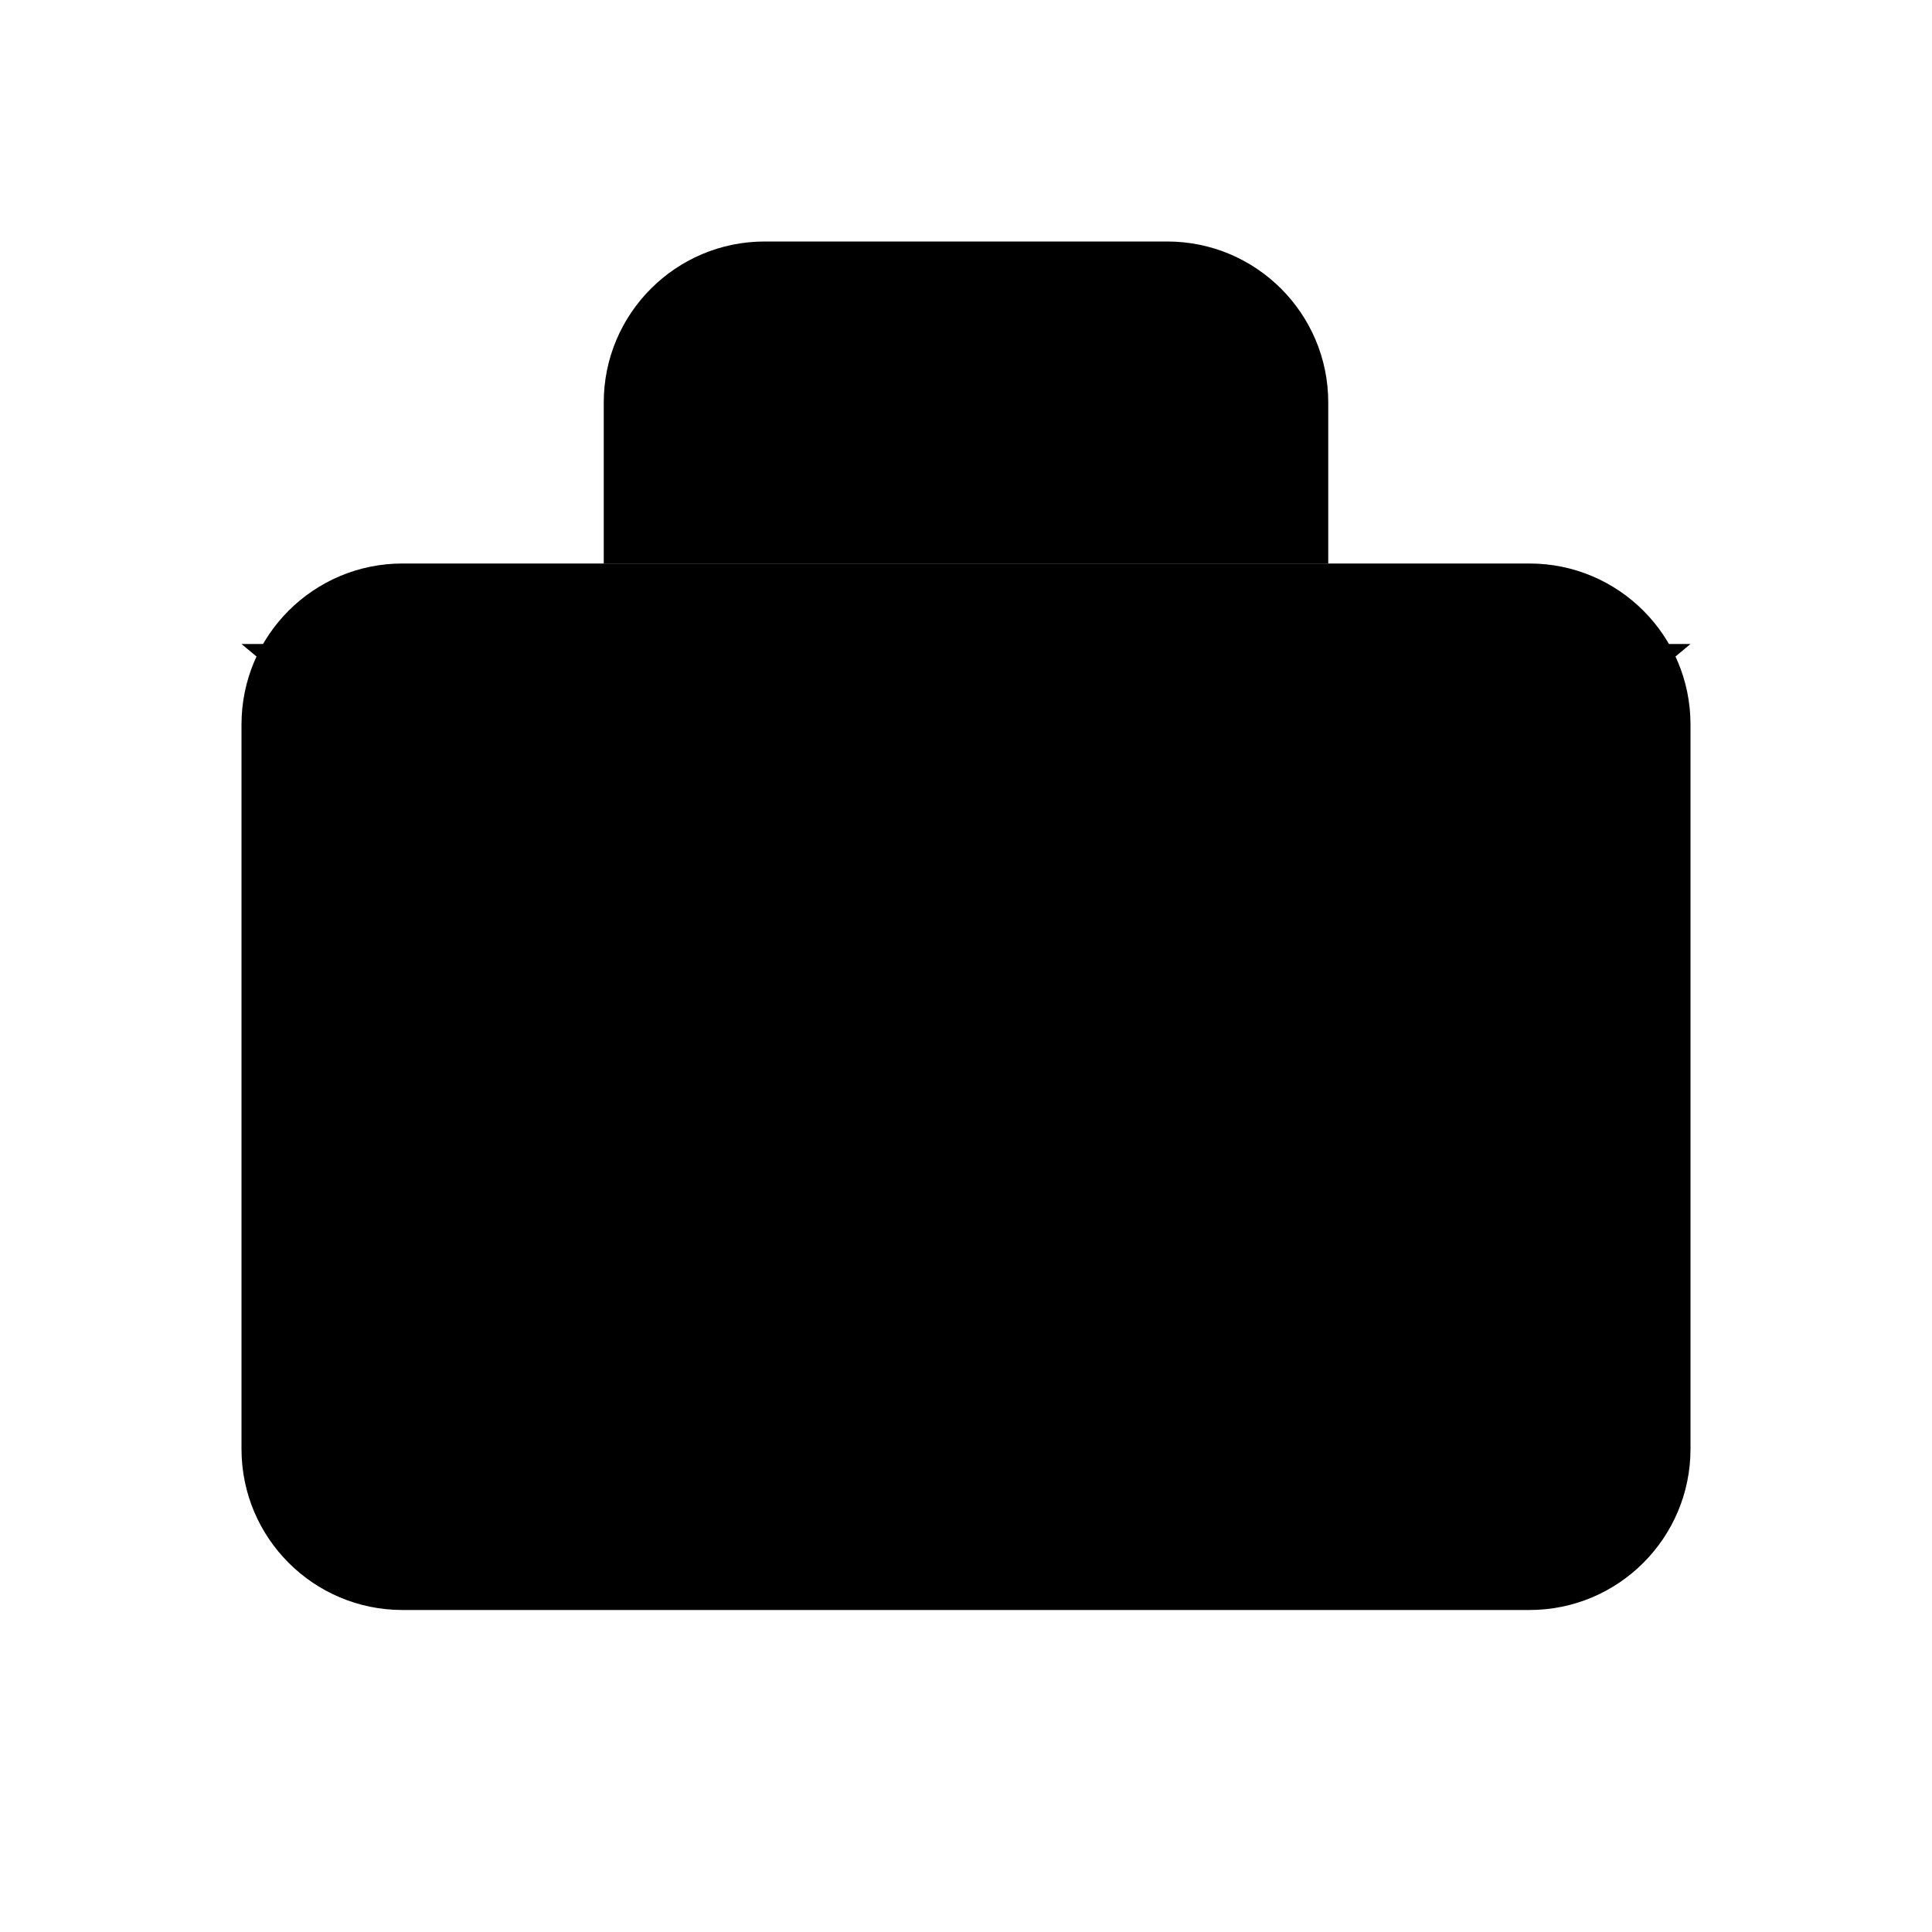
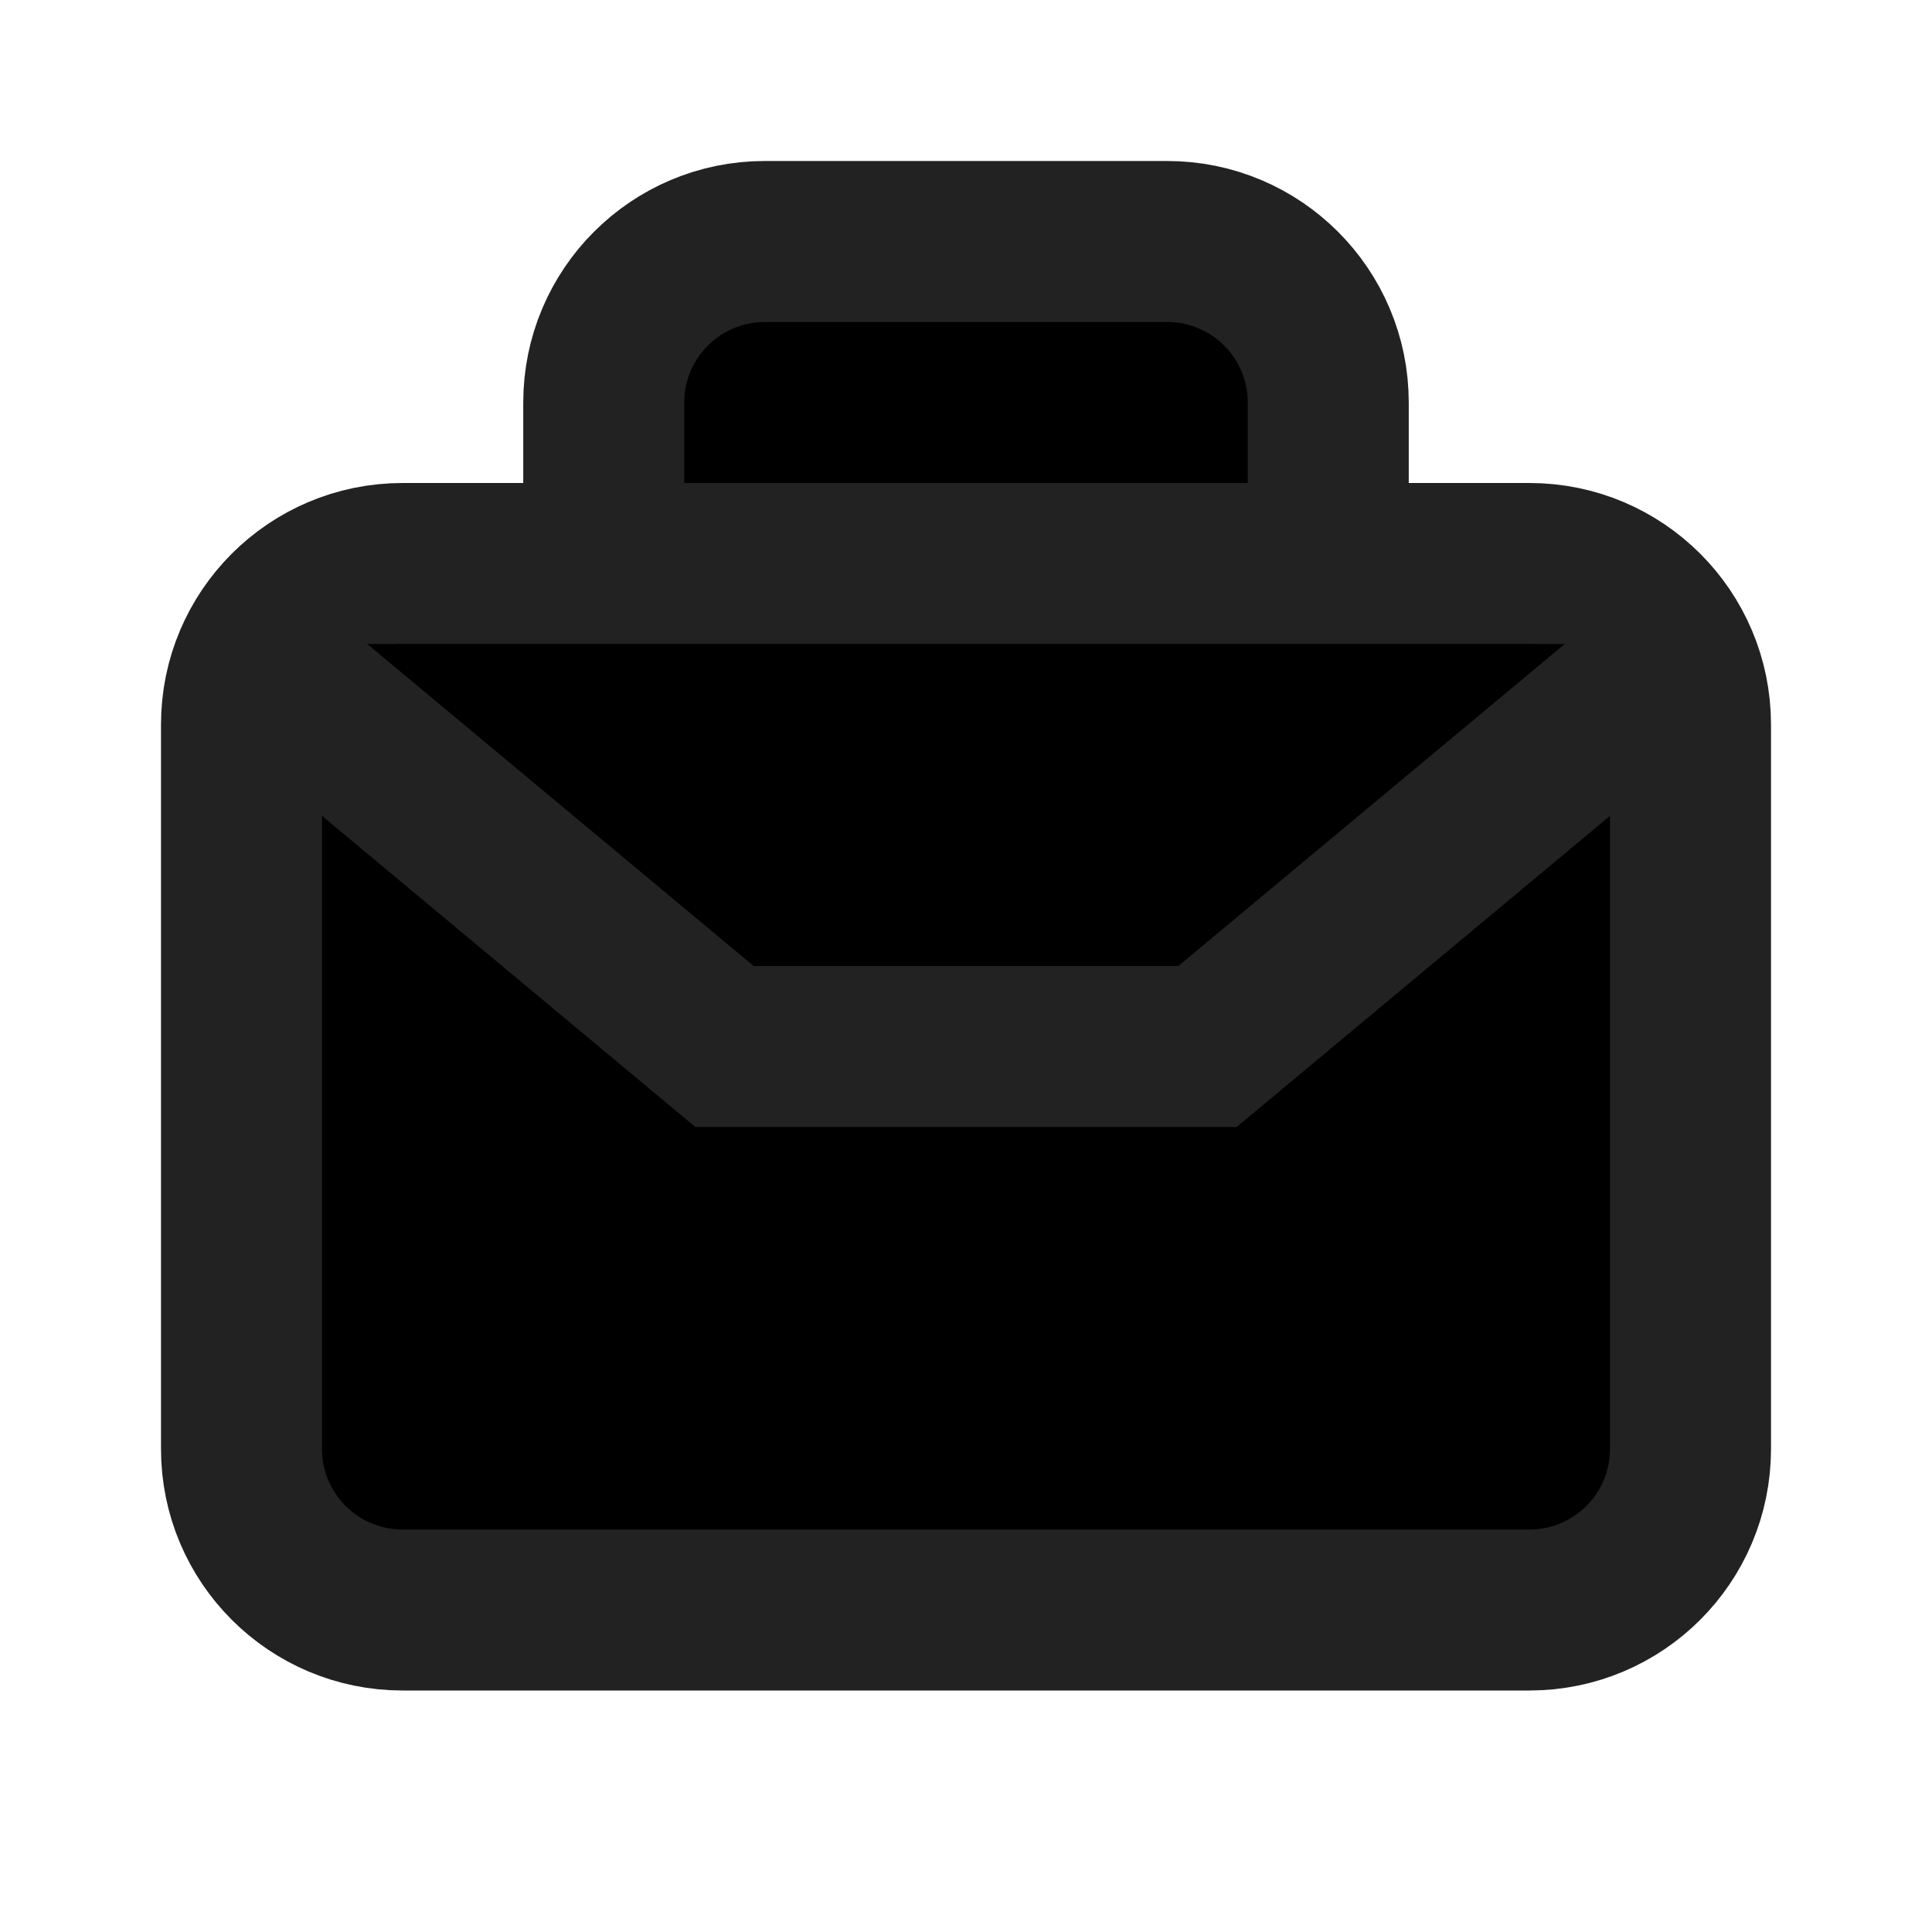
<svg xmlns="http://www.w3.org/2000/svg" width="24" height="24" viewBox="0 0 24 24">
-   <path stroke-width="2" d="M16.5 7V5c0-1.104-.896-2-2-2h-5c-1.104 0-2 .896-2 2v2" />
-   <rect width="18" height="13" x="3" y="7" stroke-width="2" rx="2" />
-   <path stroke-width="2" d="M3 8l6 5h6l6-5" />
+   <path d="M16.5 7V5C16.5 3.896 15.604 3 14.5 3H9.5C8.396 3 7.5 3.896 7.5 5V7" stroke="#222222" stroke-width="2" />
+   <rect x="3" y="7" width="18" height="13" rx="2" stroke="#222222" stroke-width="2" />
+   <path d="M3 8L9 13H15L21 8" stroke="#222222" stroke-width="2" />
</svg>
